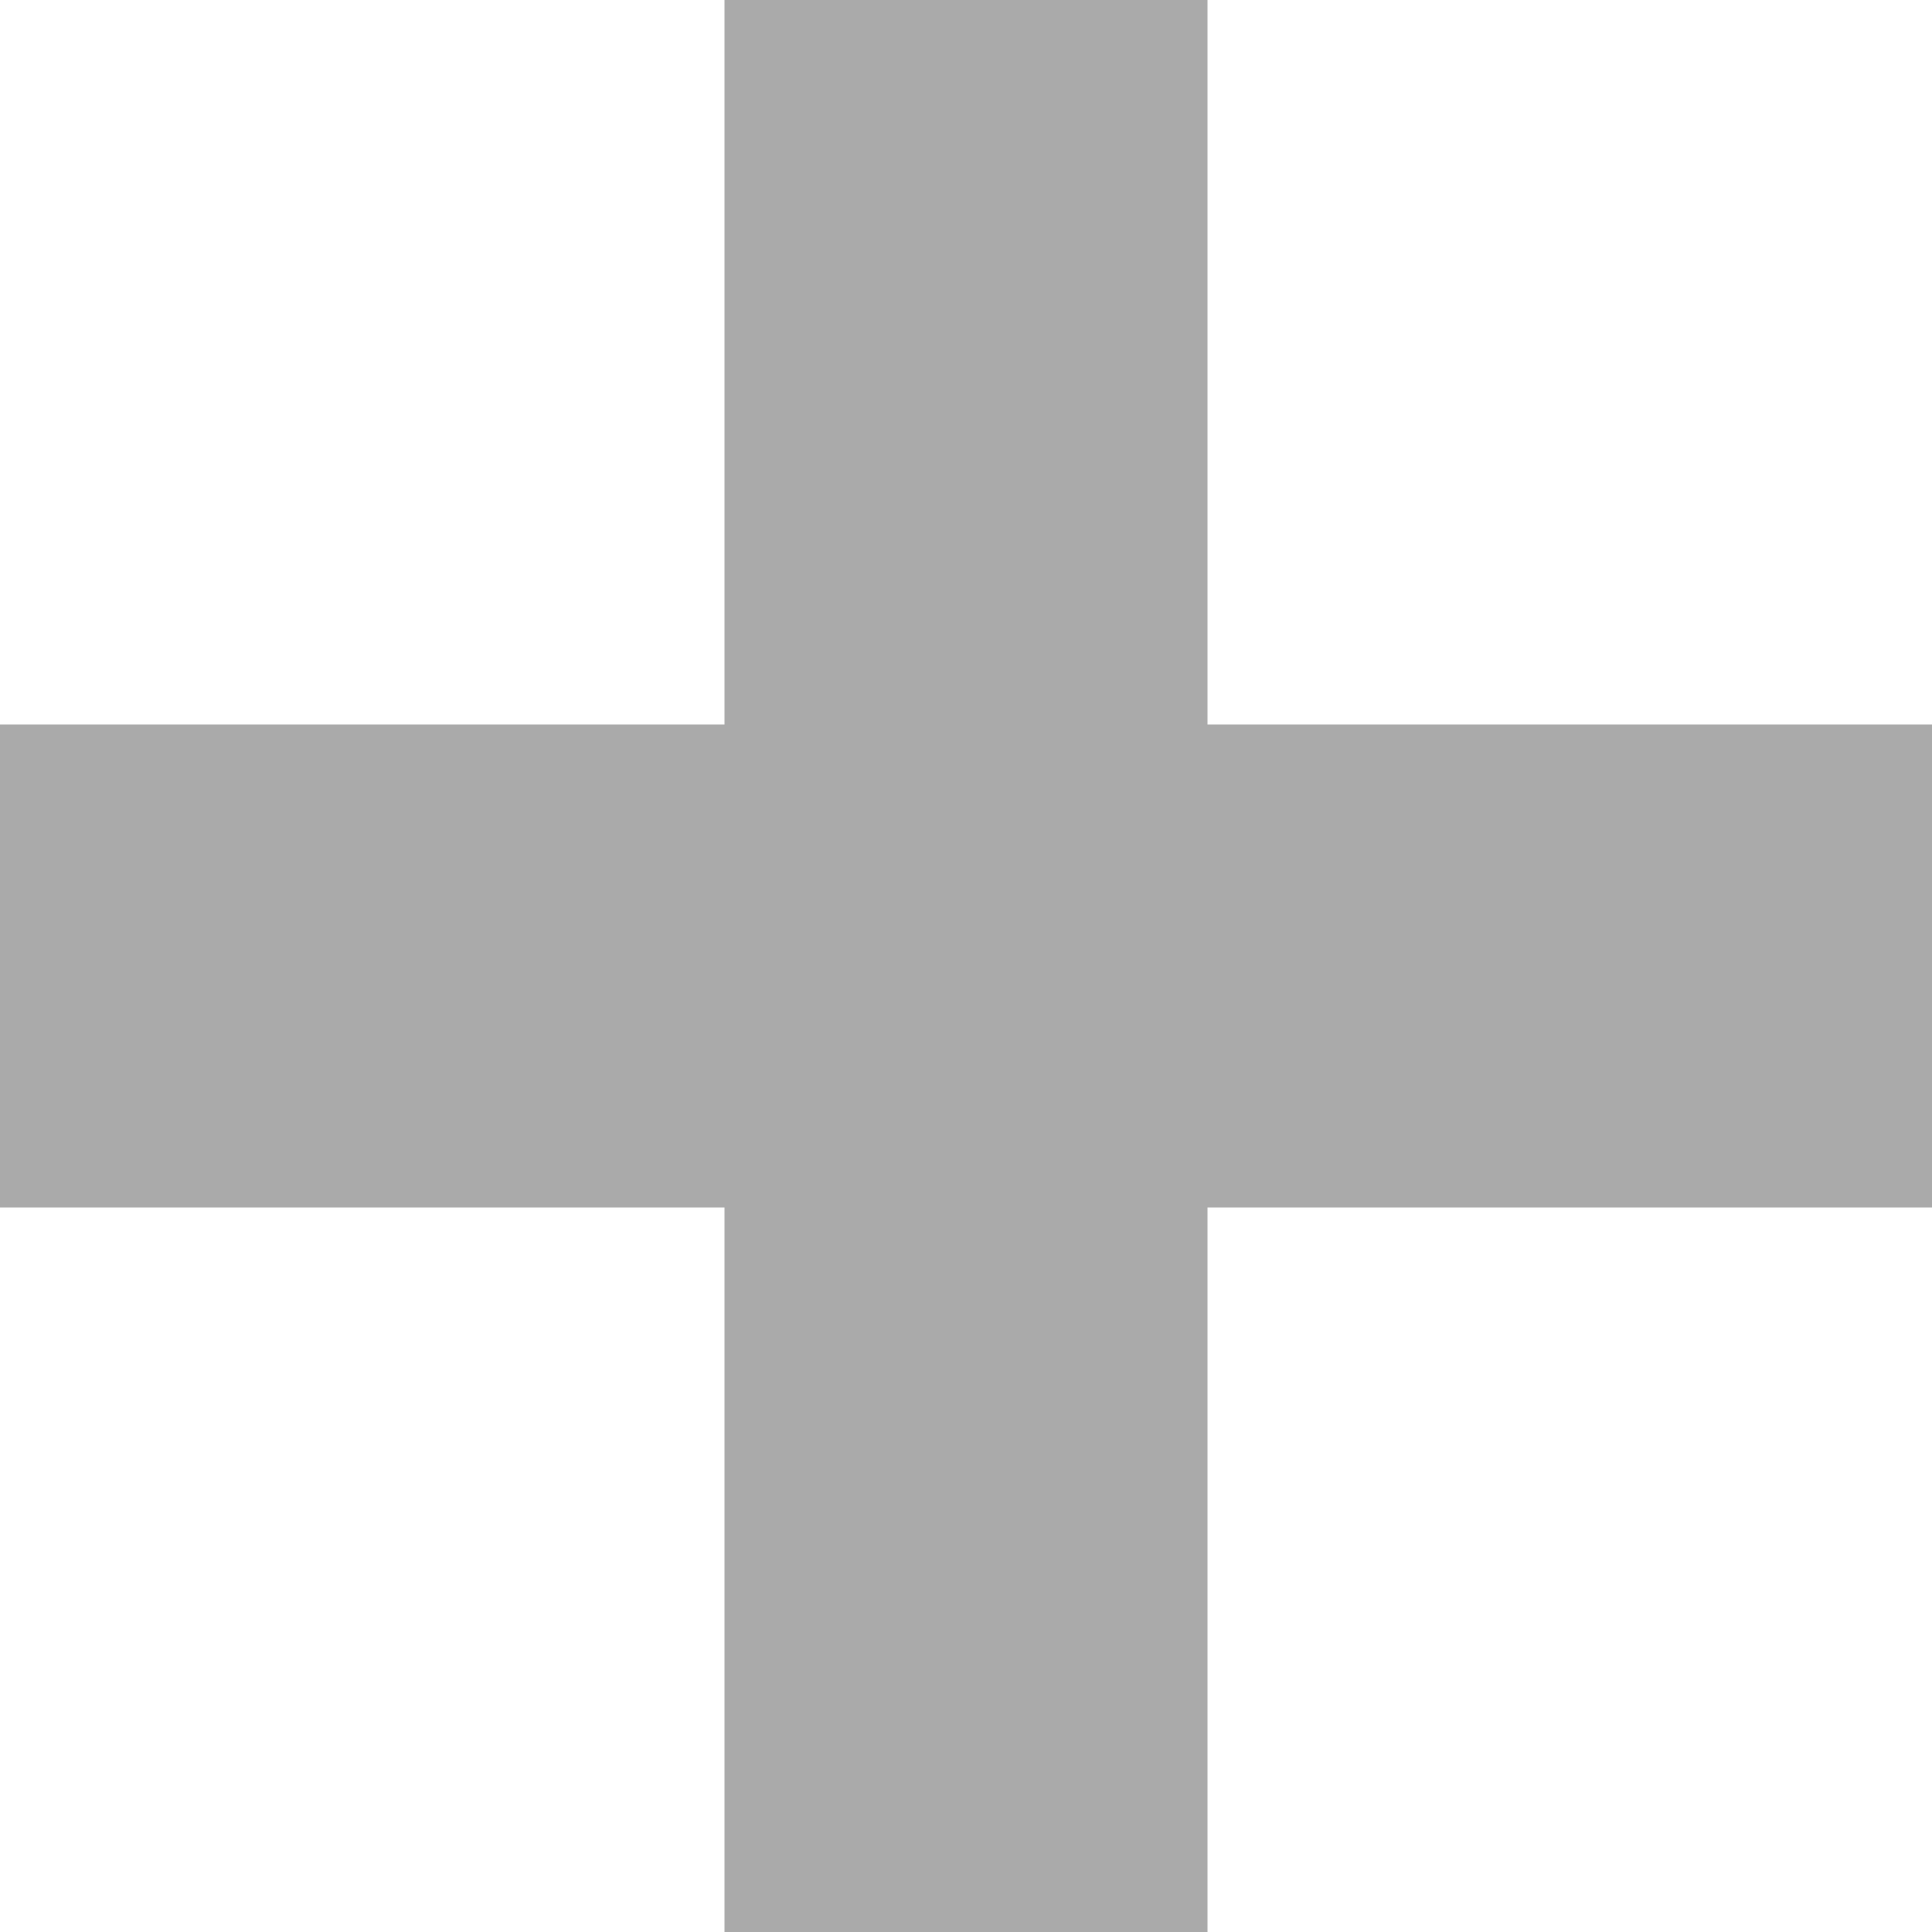
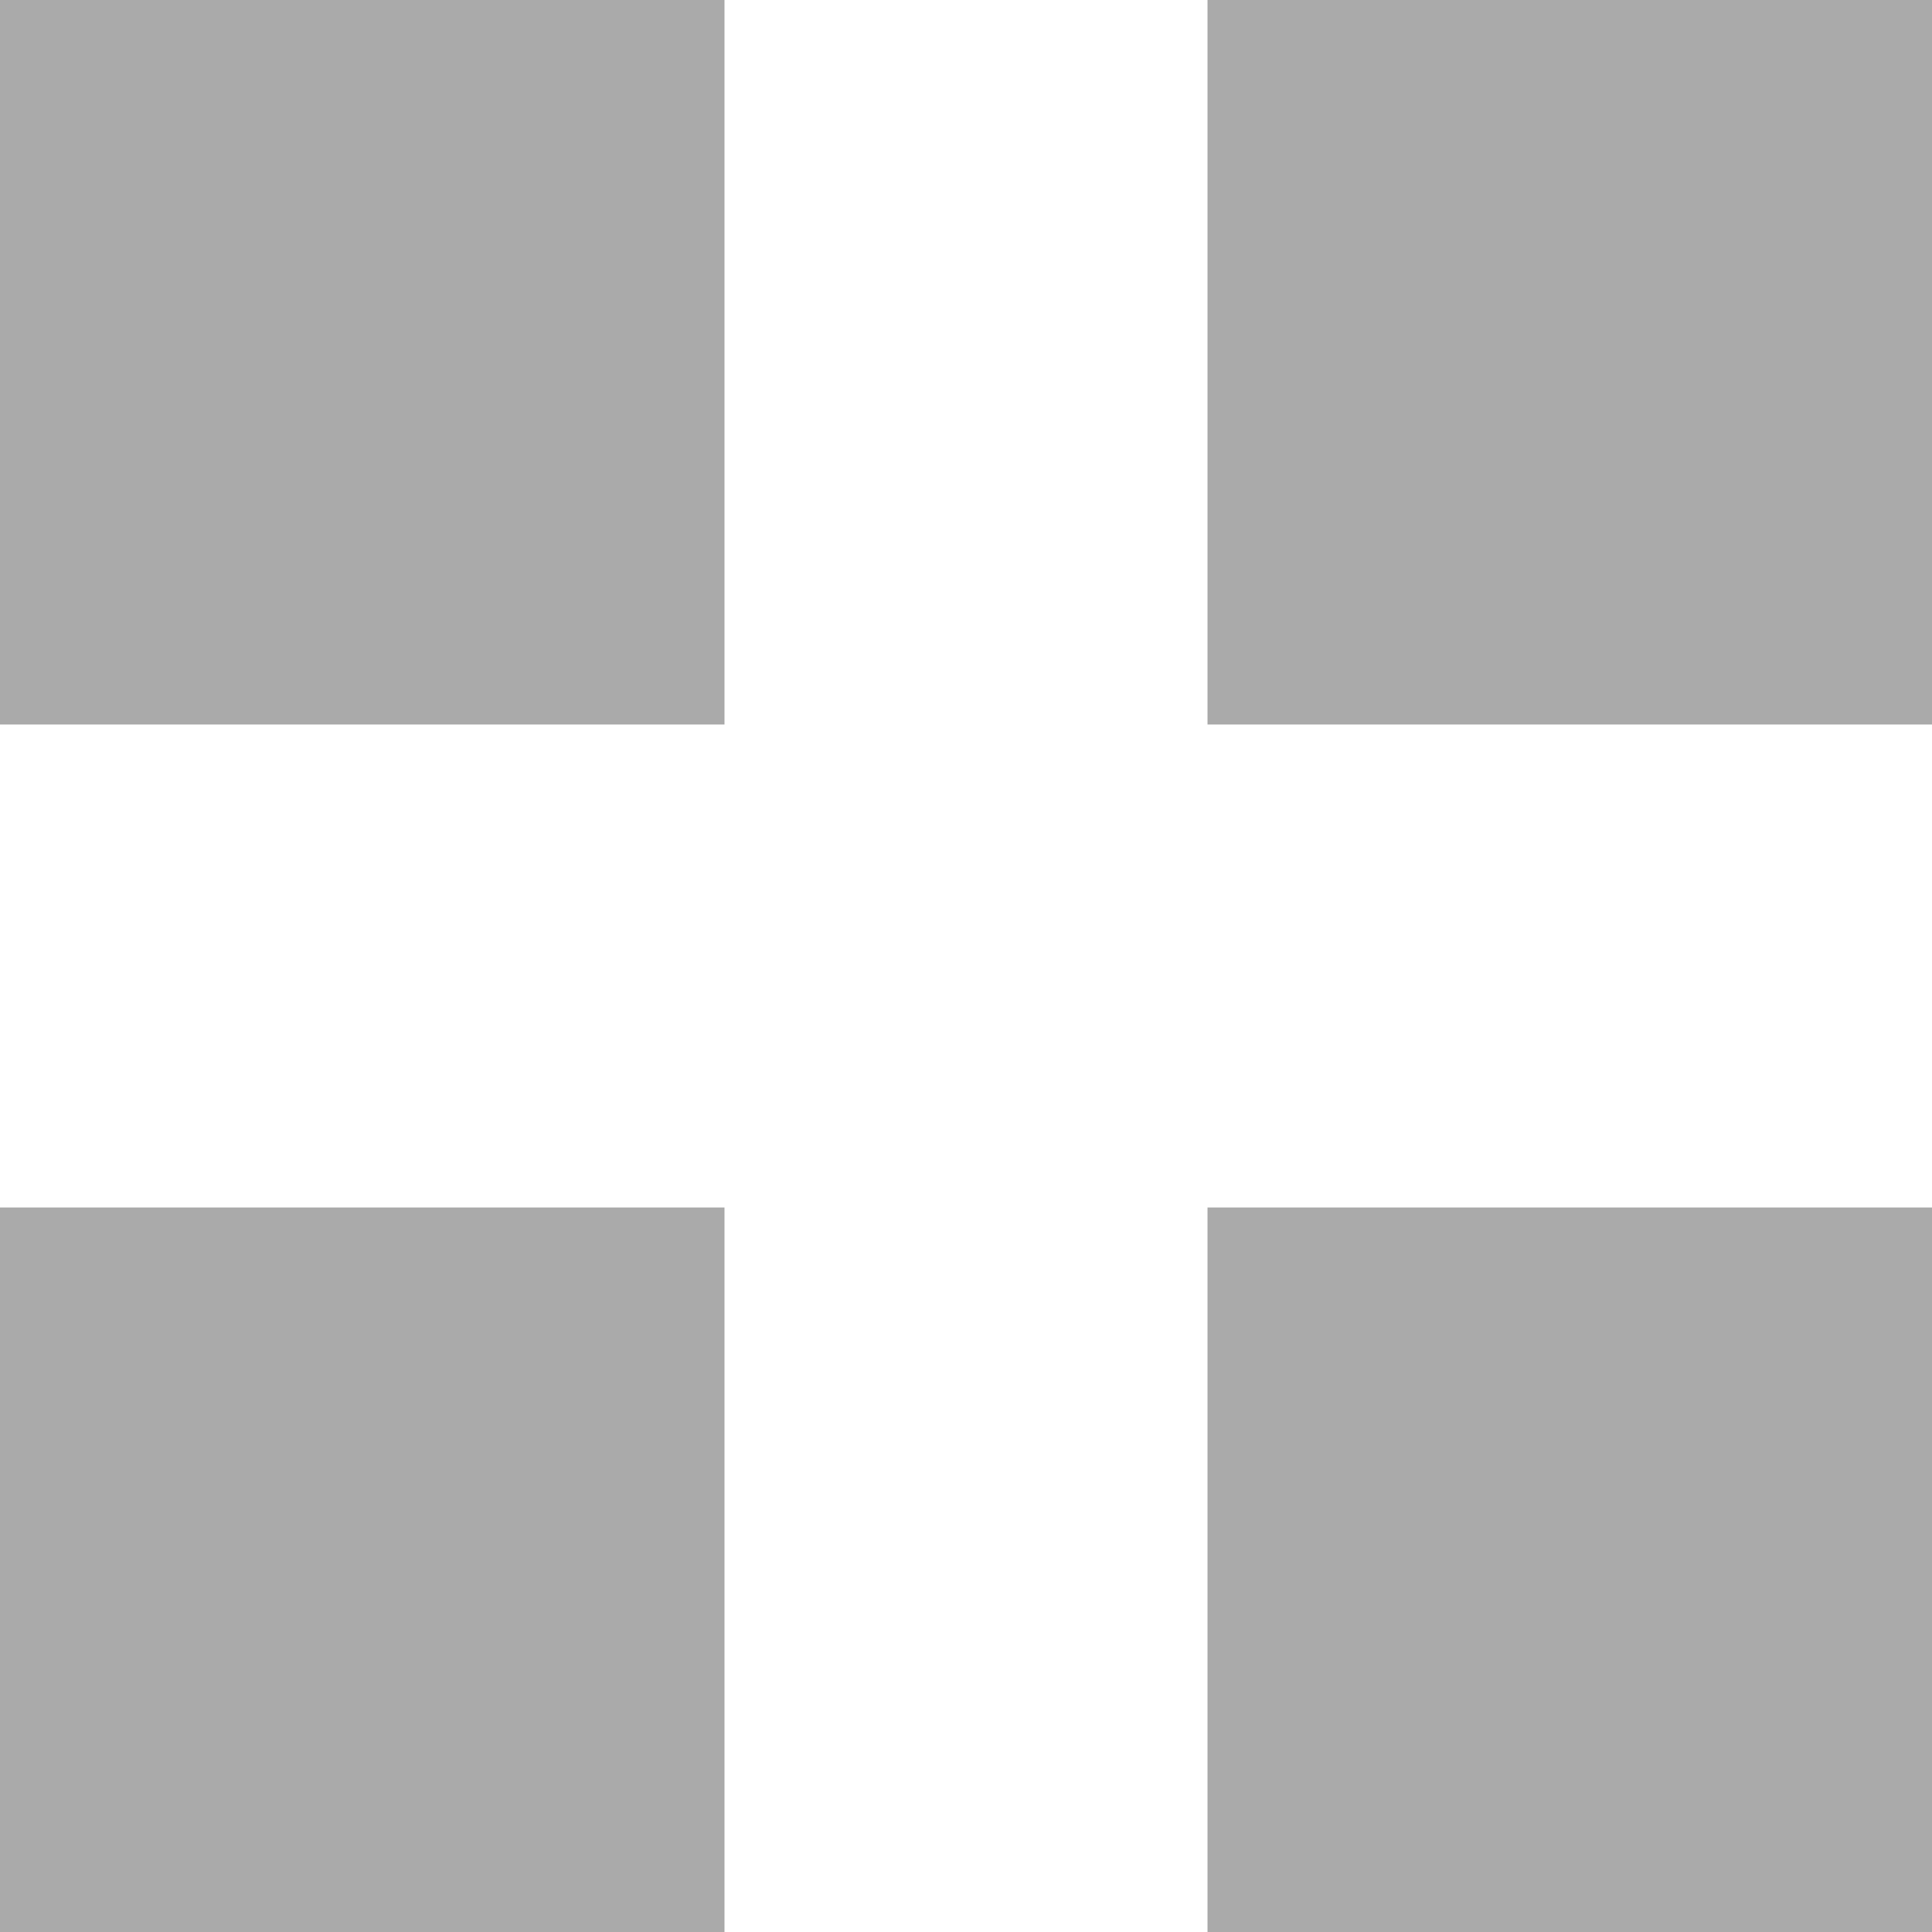
<svg xmlns="http://www.w3.org/2000/svg" version="1.1" id="layer1" x="0px" y="0px" viewBox="0 0 100 100" enable-background="new 0 0 100 100" xml:space="preserve">
  <g id="layer1">
-     <rect class="color1" fill="#FFFFFF" width="100" height="100" />
-     <rect class="color0" x="37.5" fill="#AAAAAA" width="25" height="100" />
-     <rect class="color0" y="37.5" fill="#AAAAAA" width="100" height="25" />
+     <rect class="color1" fill="#AAAAAA" width="100" height="100" />
+     <rect class="color0" x="37.5" fill="#FFFFFF" width="25" height="100" />
+     <rect class="color0" y="37.5" fill="#FFFFFF" width="100" height="25" />
  </g>
</svg>
